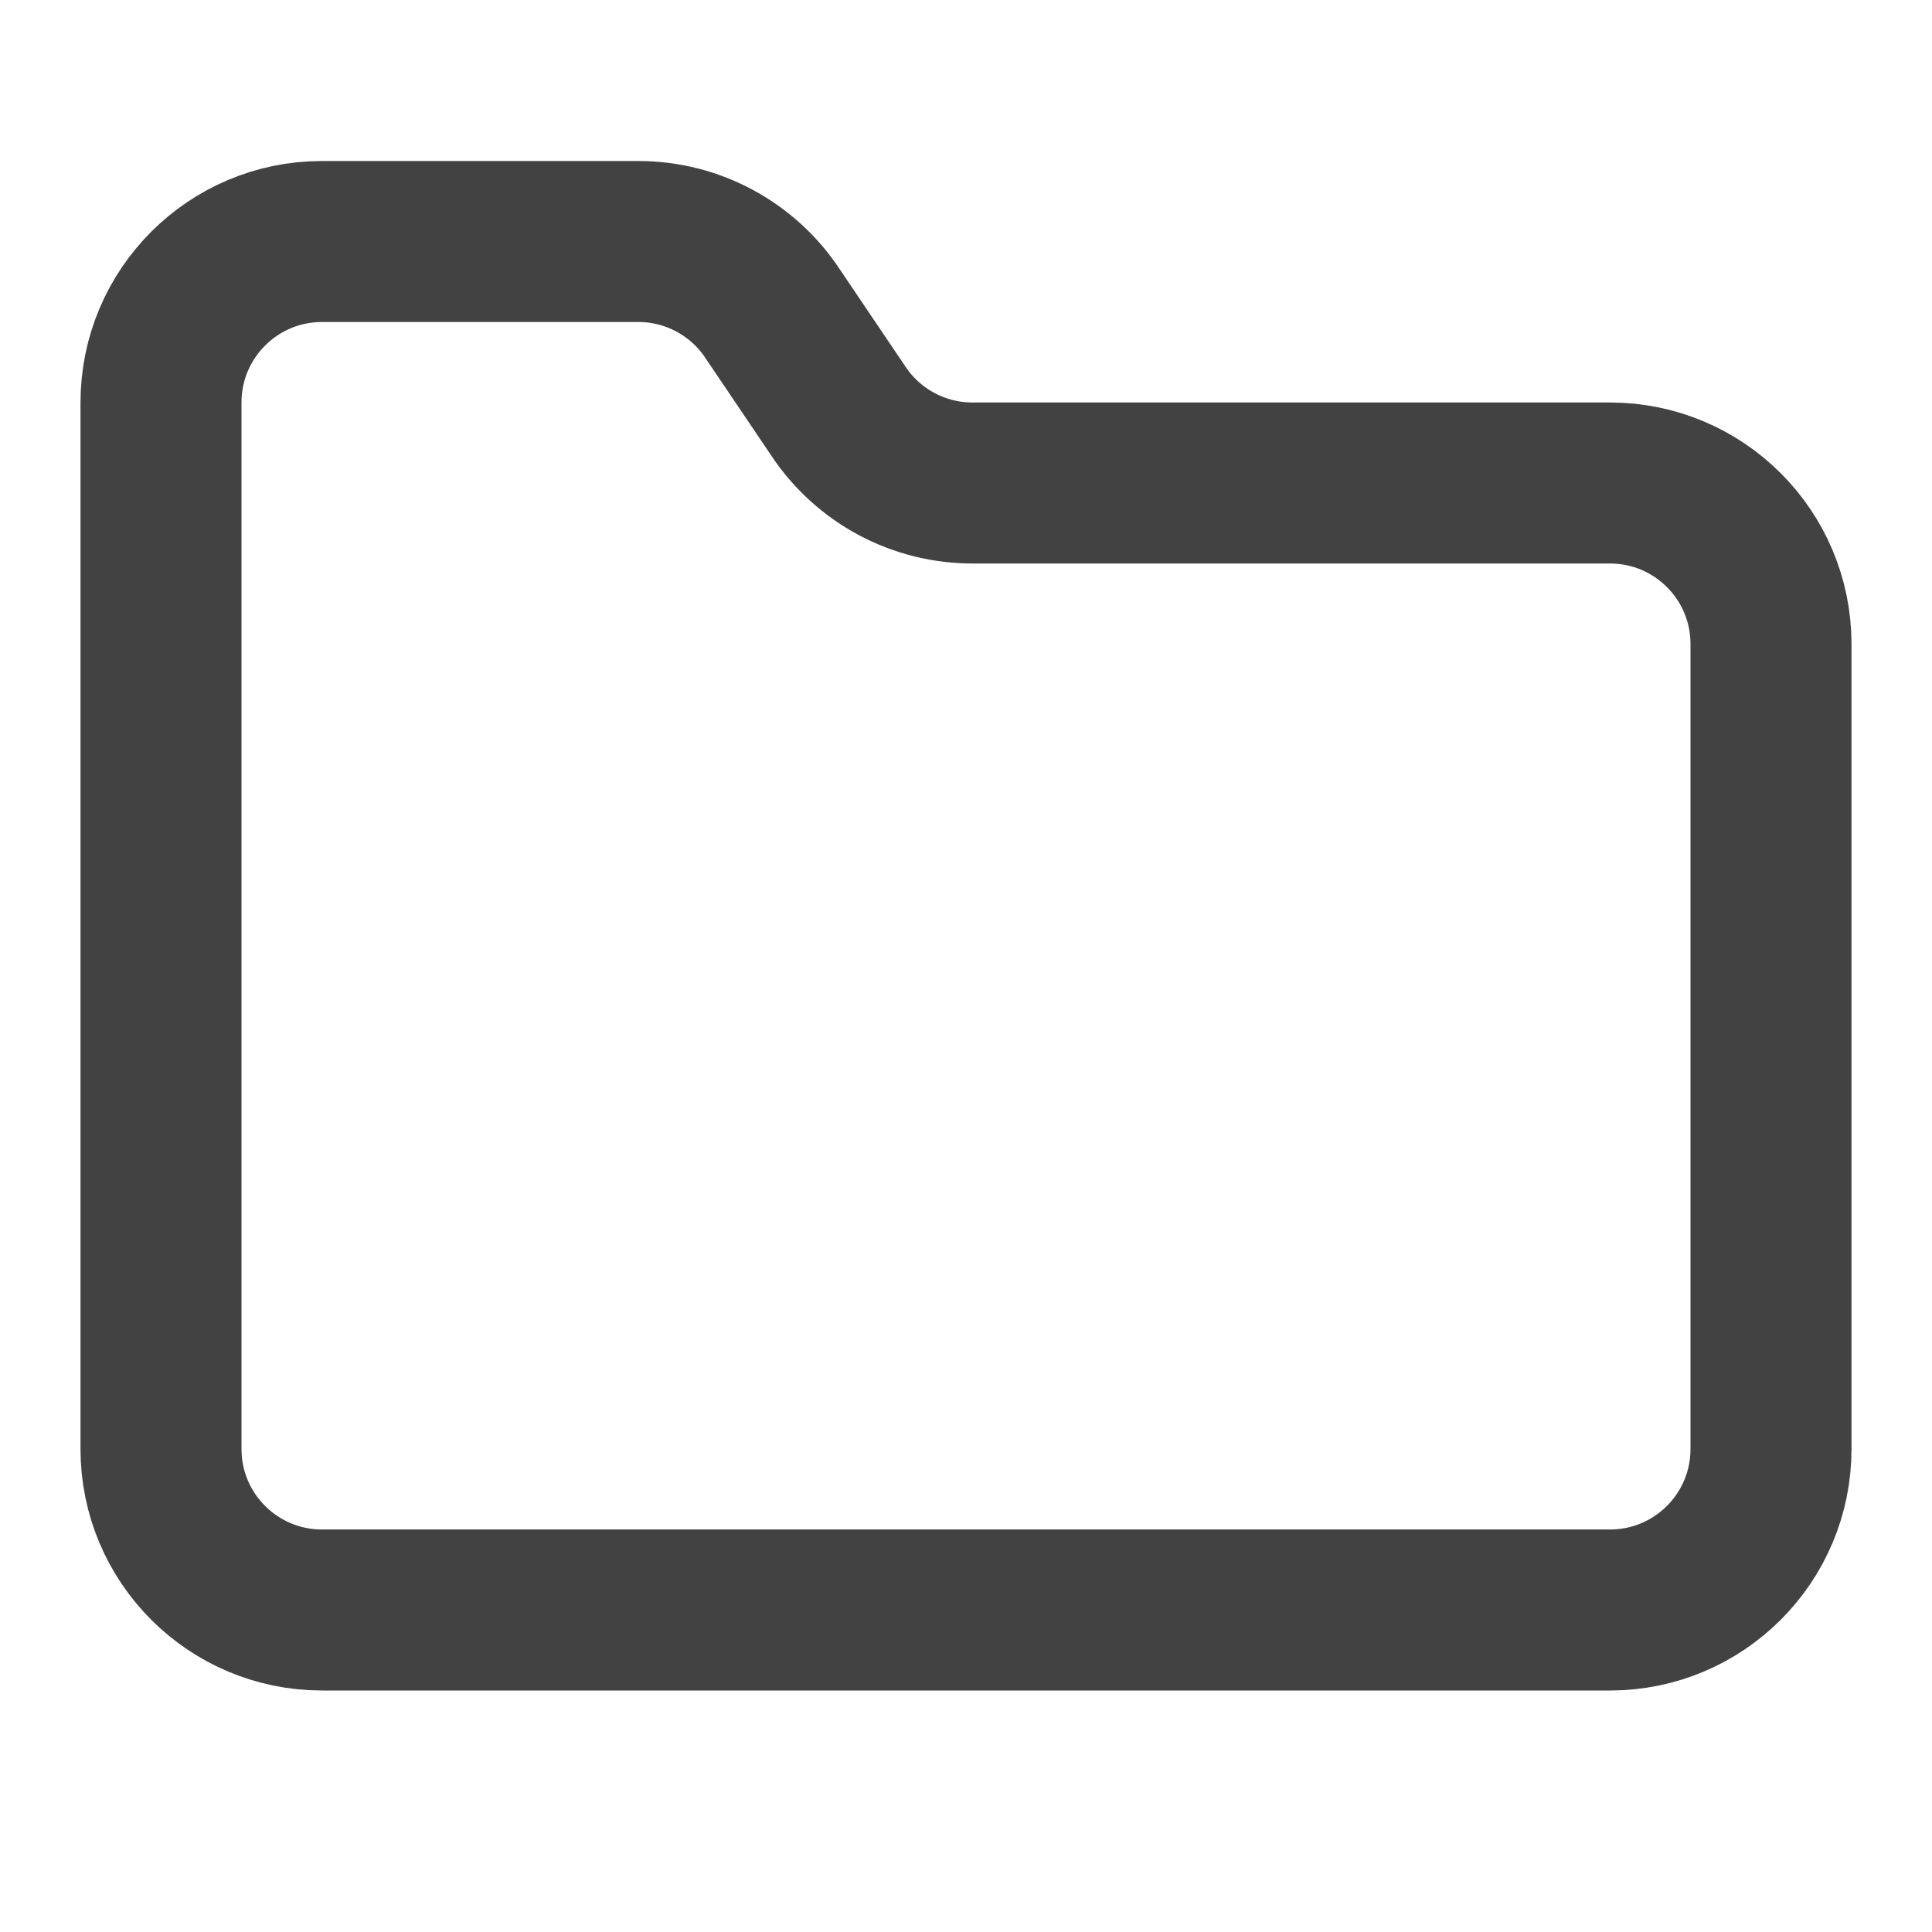
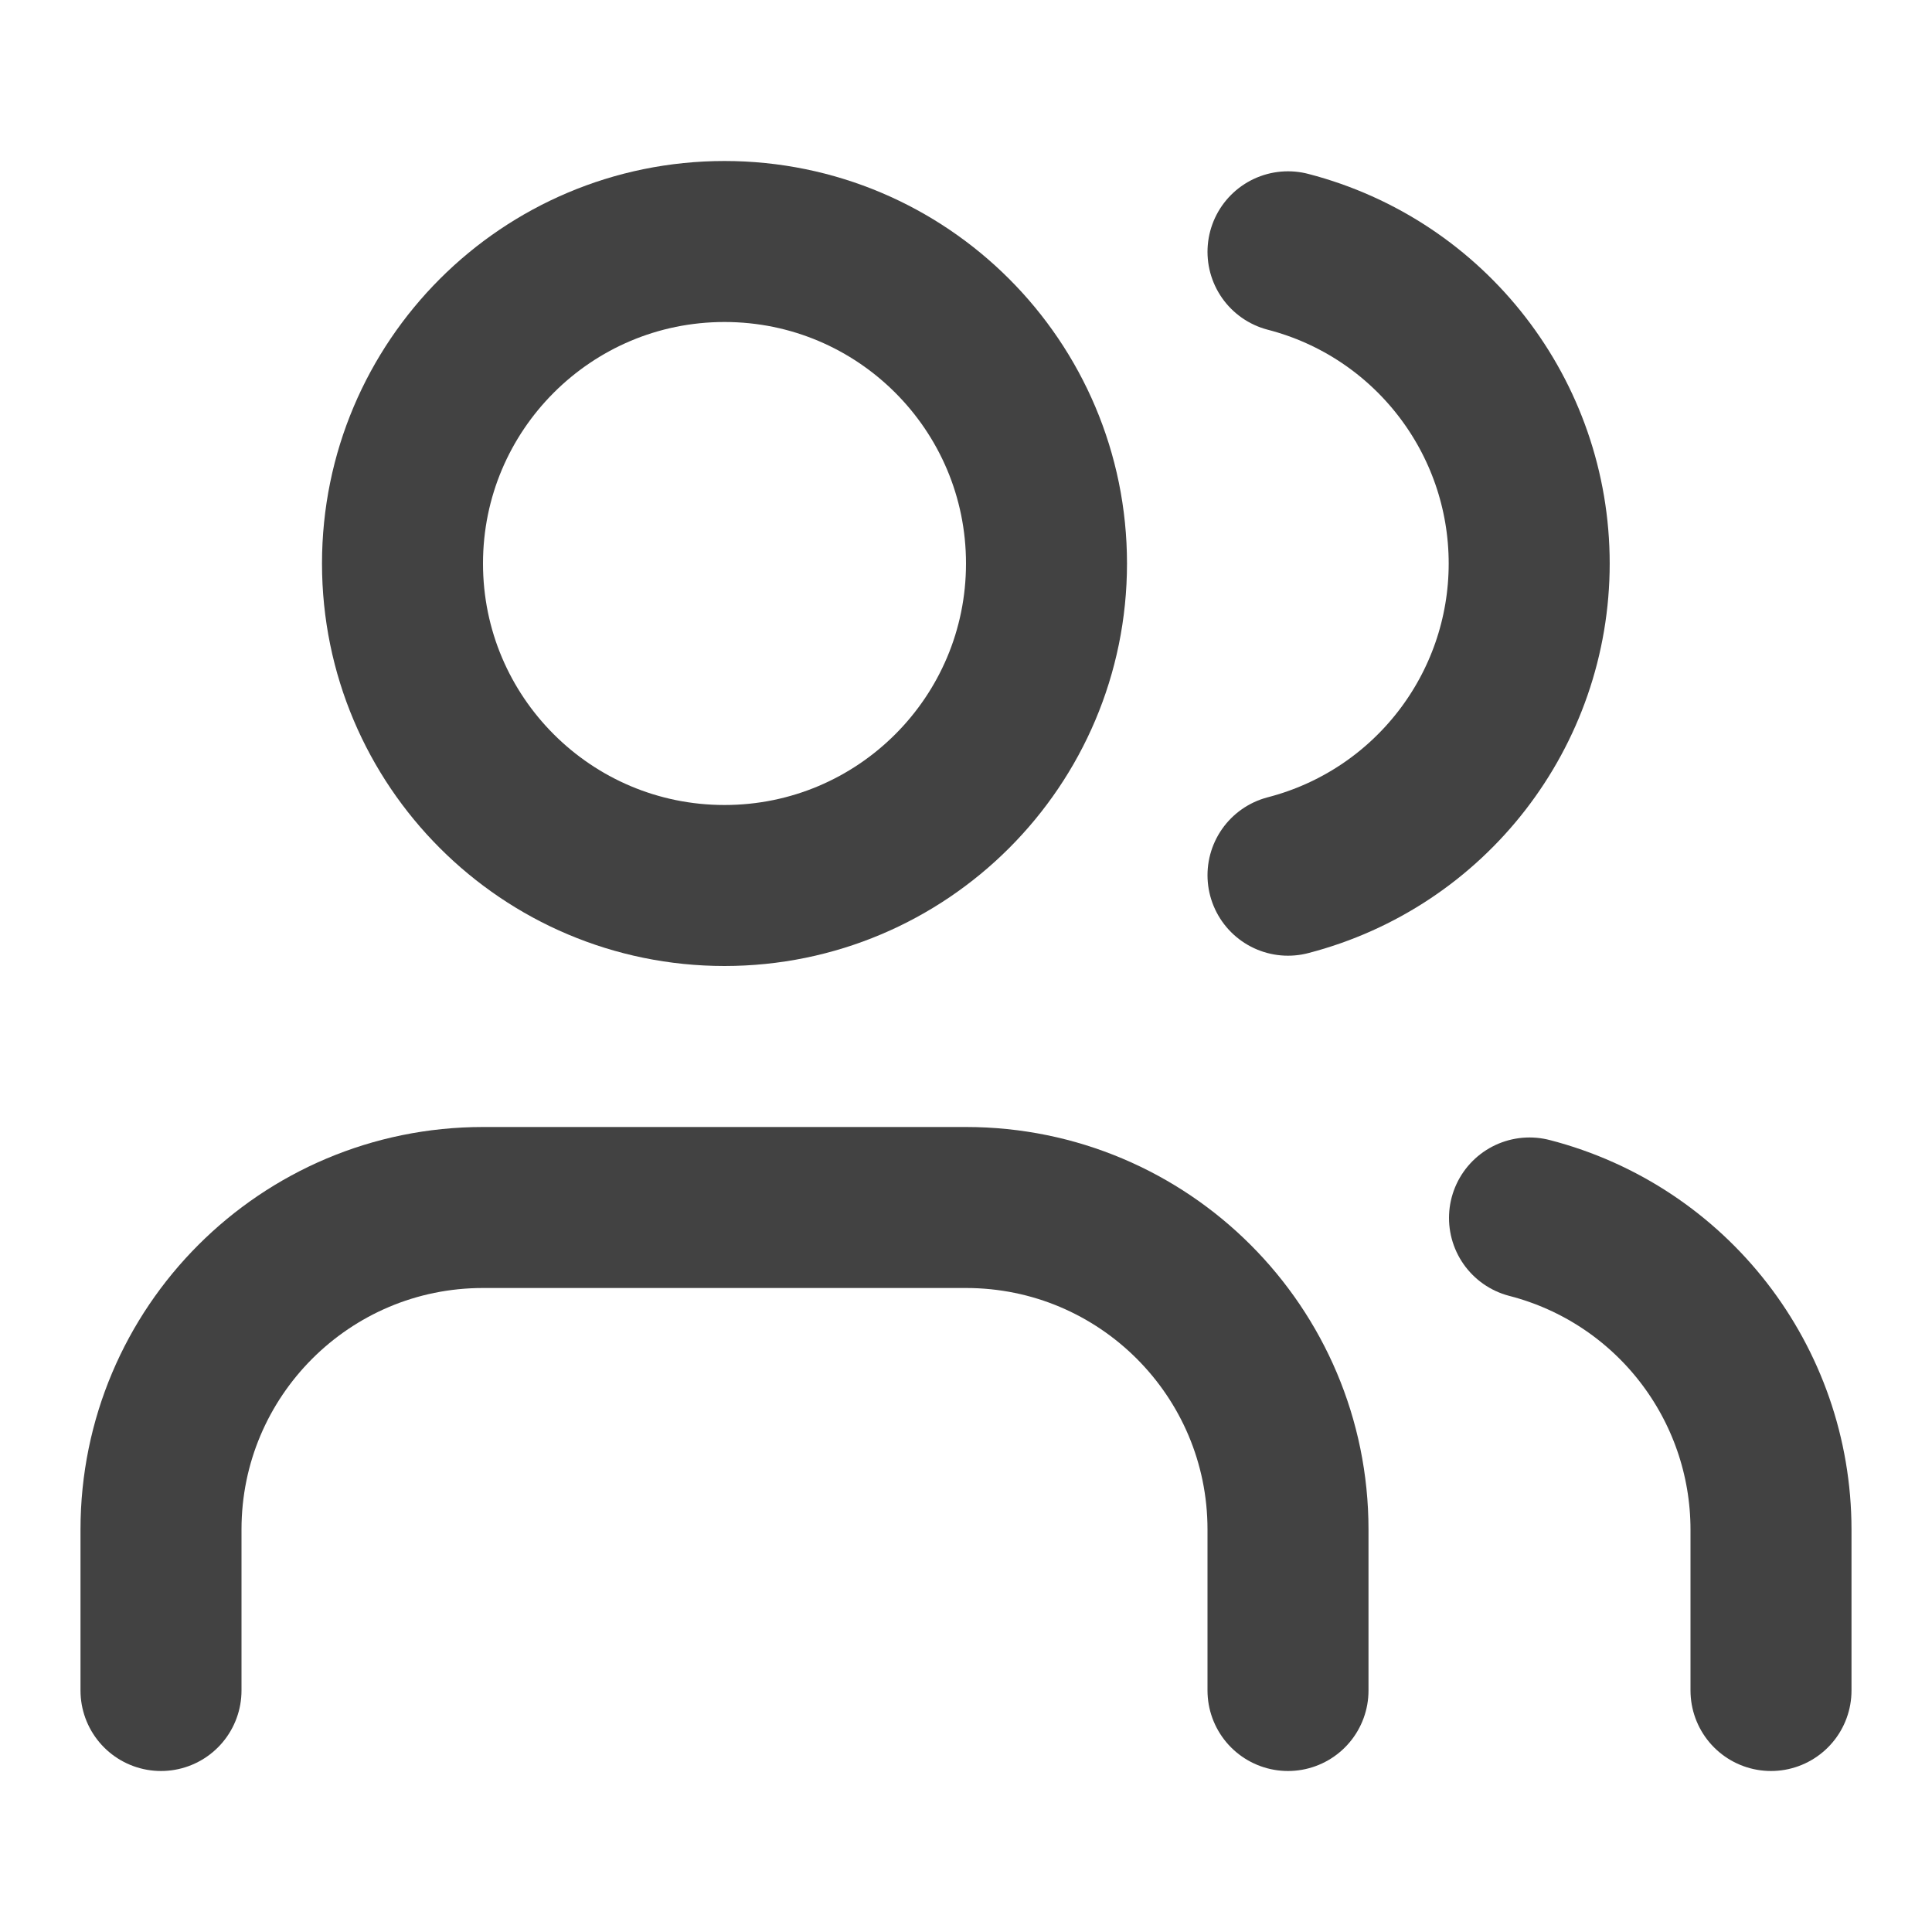
<svg xmlns="http://www.w3.org/2000/svg" width="16" height="16" viewBox="0 0 24 24" fill="none" stroke="#424242" stroke-width="2" stroke-linecap="round" stroke-linejoin="round">
-   <path d="M20 20a2 2 0 0 0 2-2V8a2 2 0 0 0-2-2h-7.9a2 2 0 0 1-1.69-.9L9.6 3.9A2 2 0 0 0 7.93 3H4a2 2 0 0 0-2 2v13a2 2 0 0 0 2 2Z" />
+   <path d="M16 21v-2a4 4 0 0 0-4-4H6a4 4 0 0 0-4 4v2" />
+   <path d="M16 3.128a4 4 0 0 1 0 7.744" />
+   <path d="M22 21v-2a4 4 0 0 0-3-3.87" />
+   <circle cx="9" cy="7" r="4" />
</svg>
